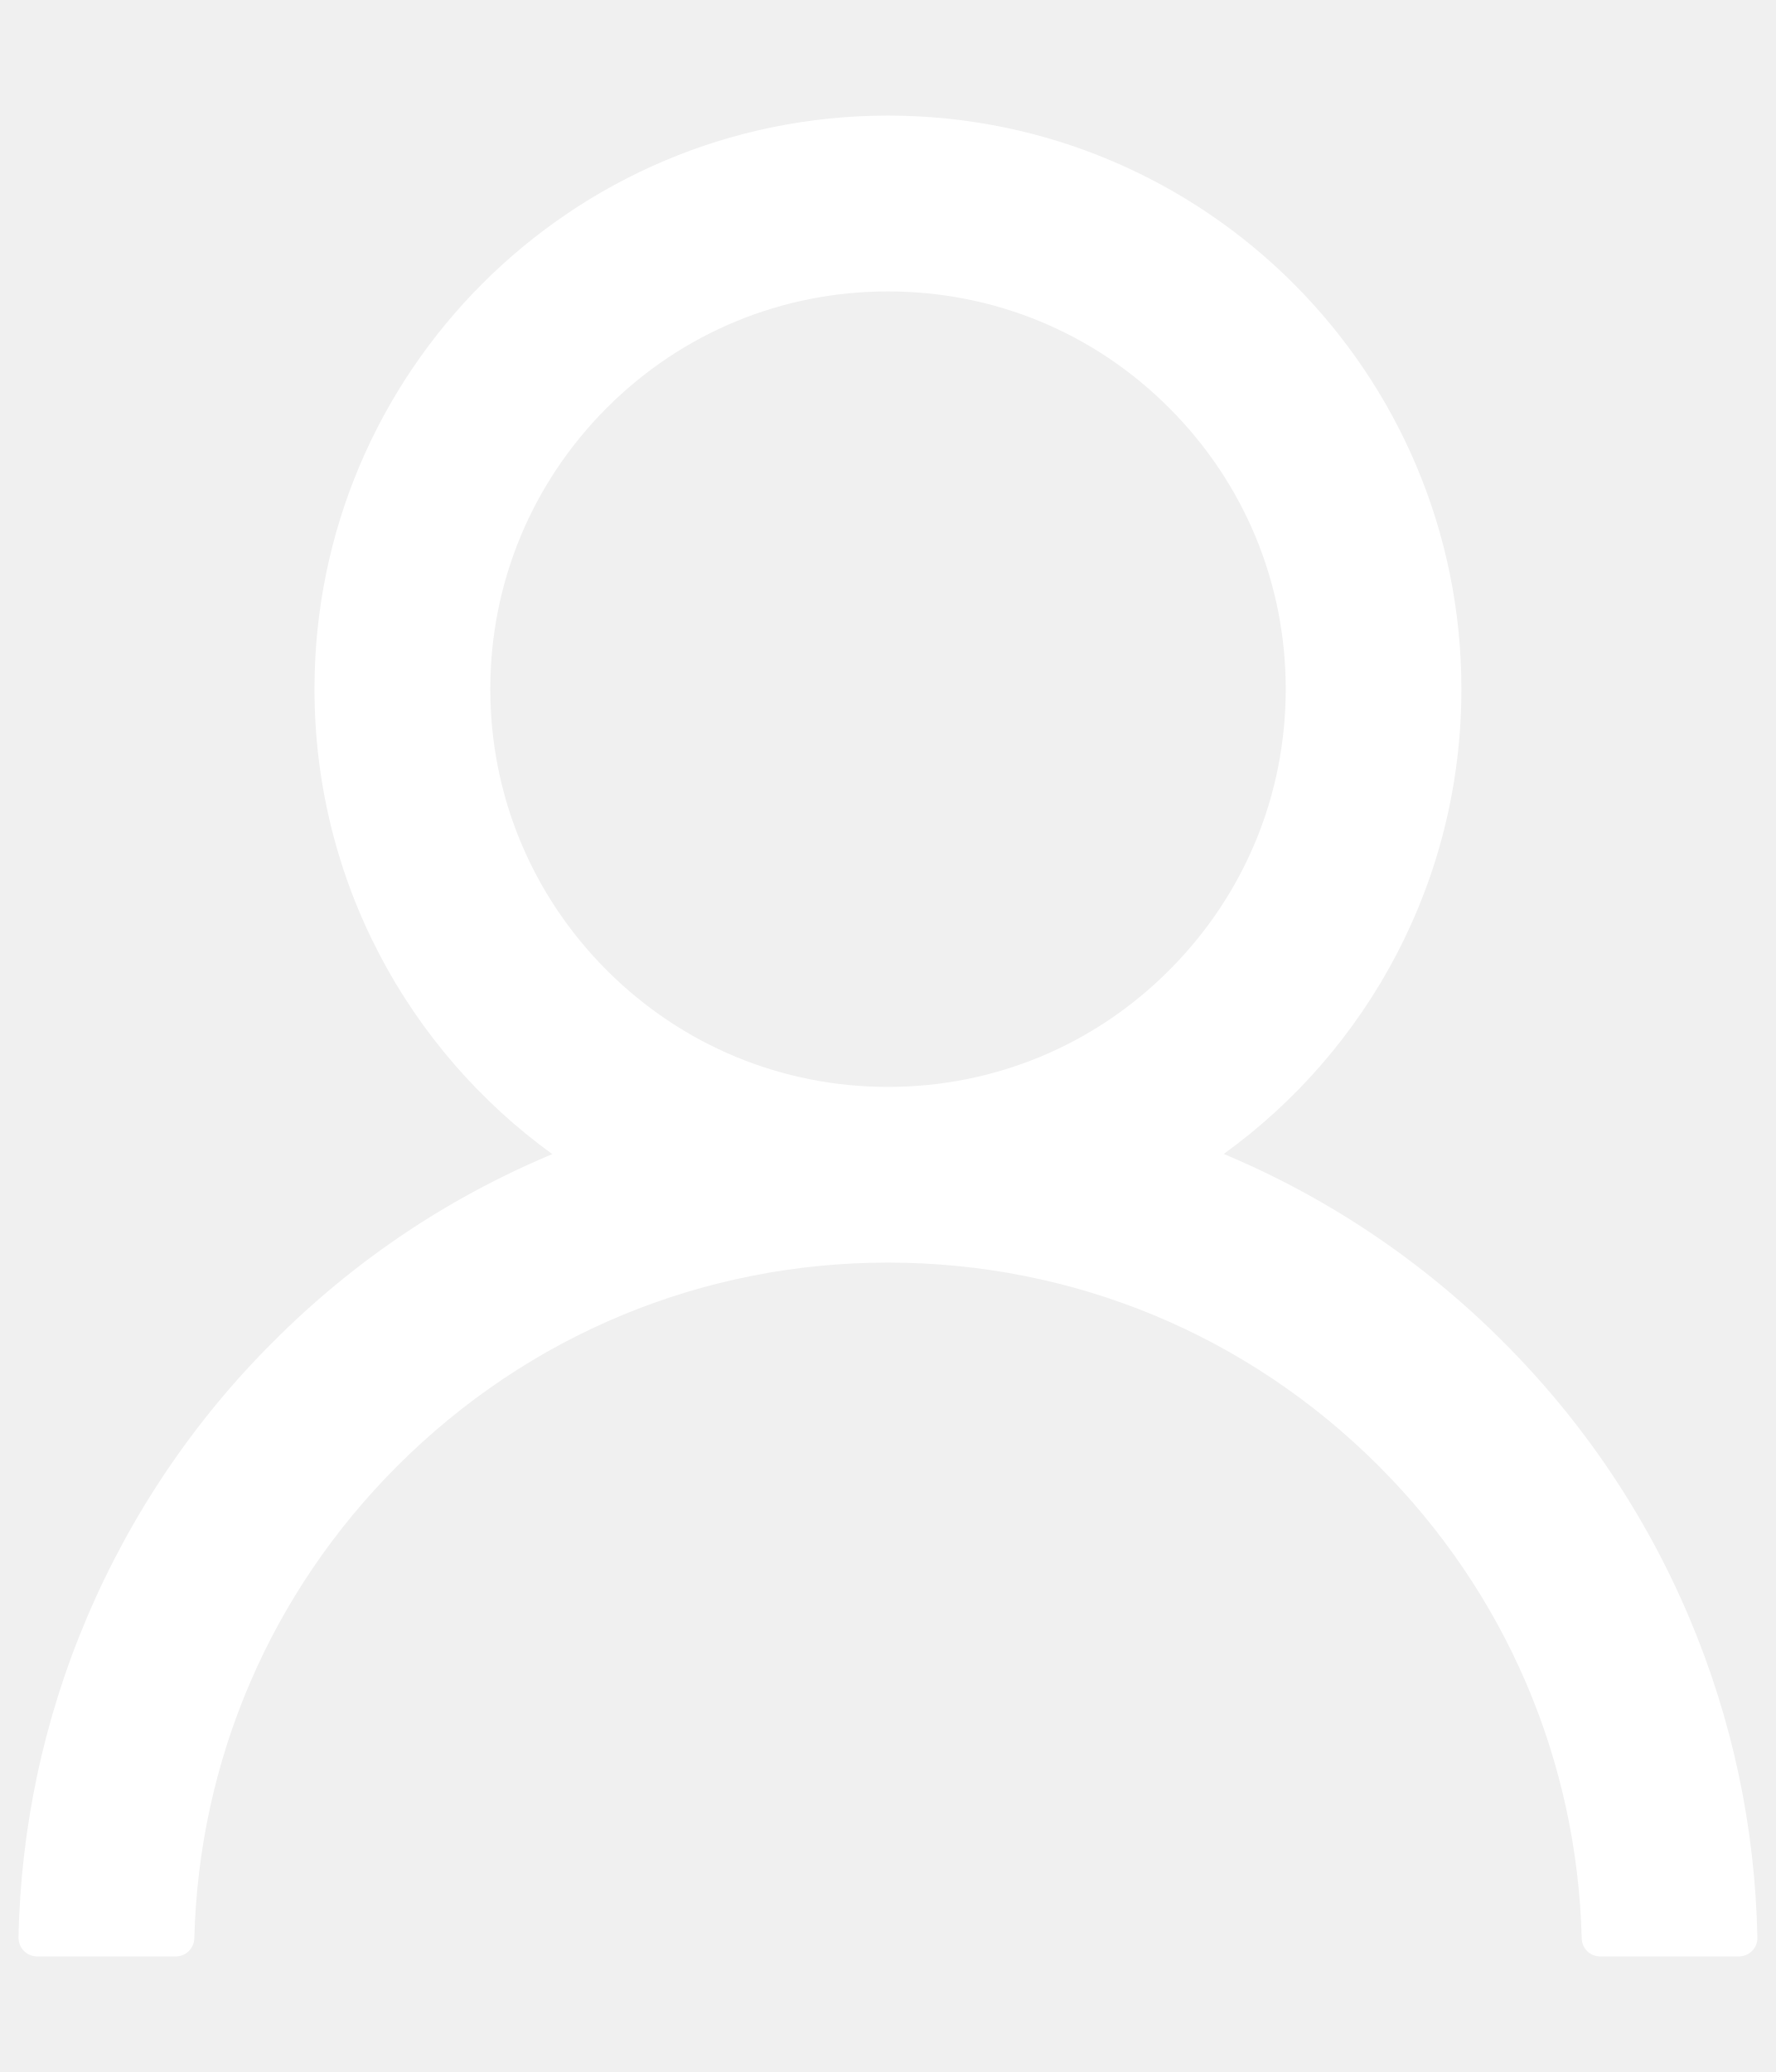
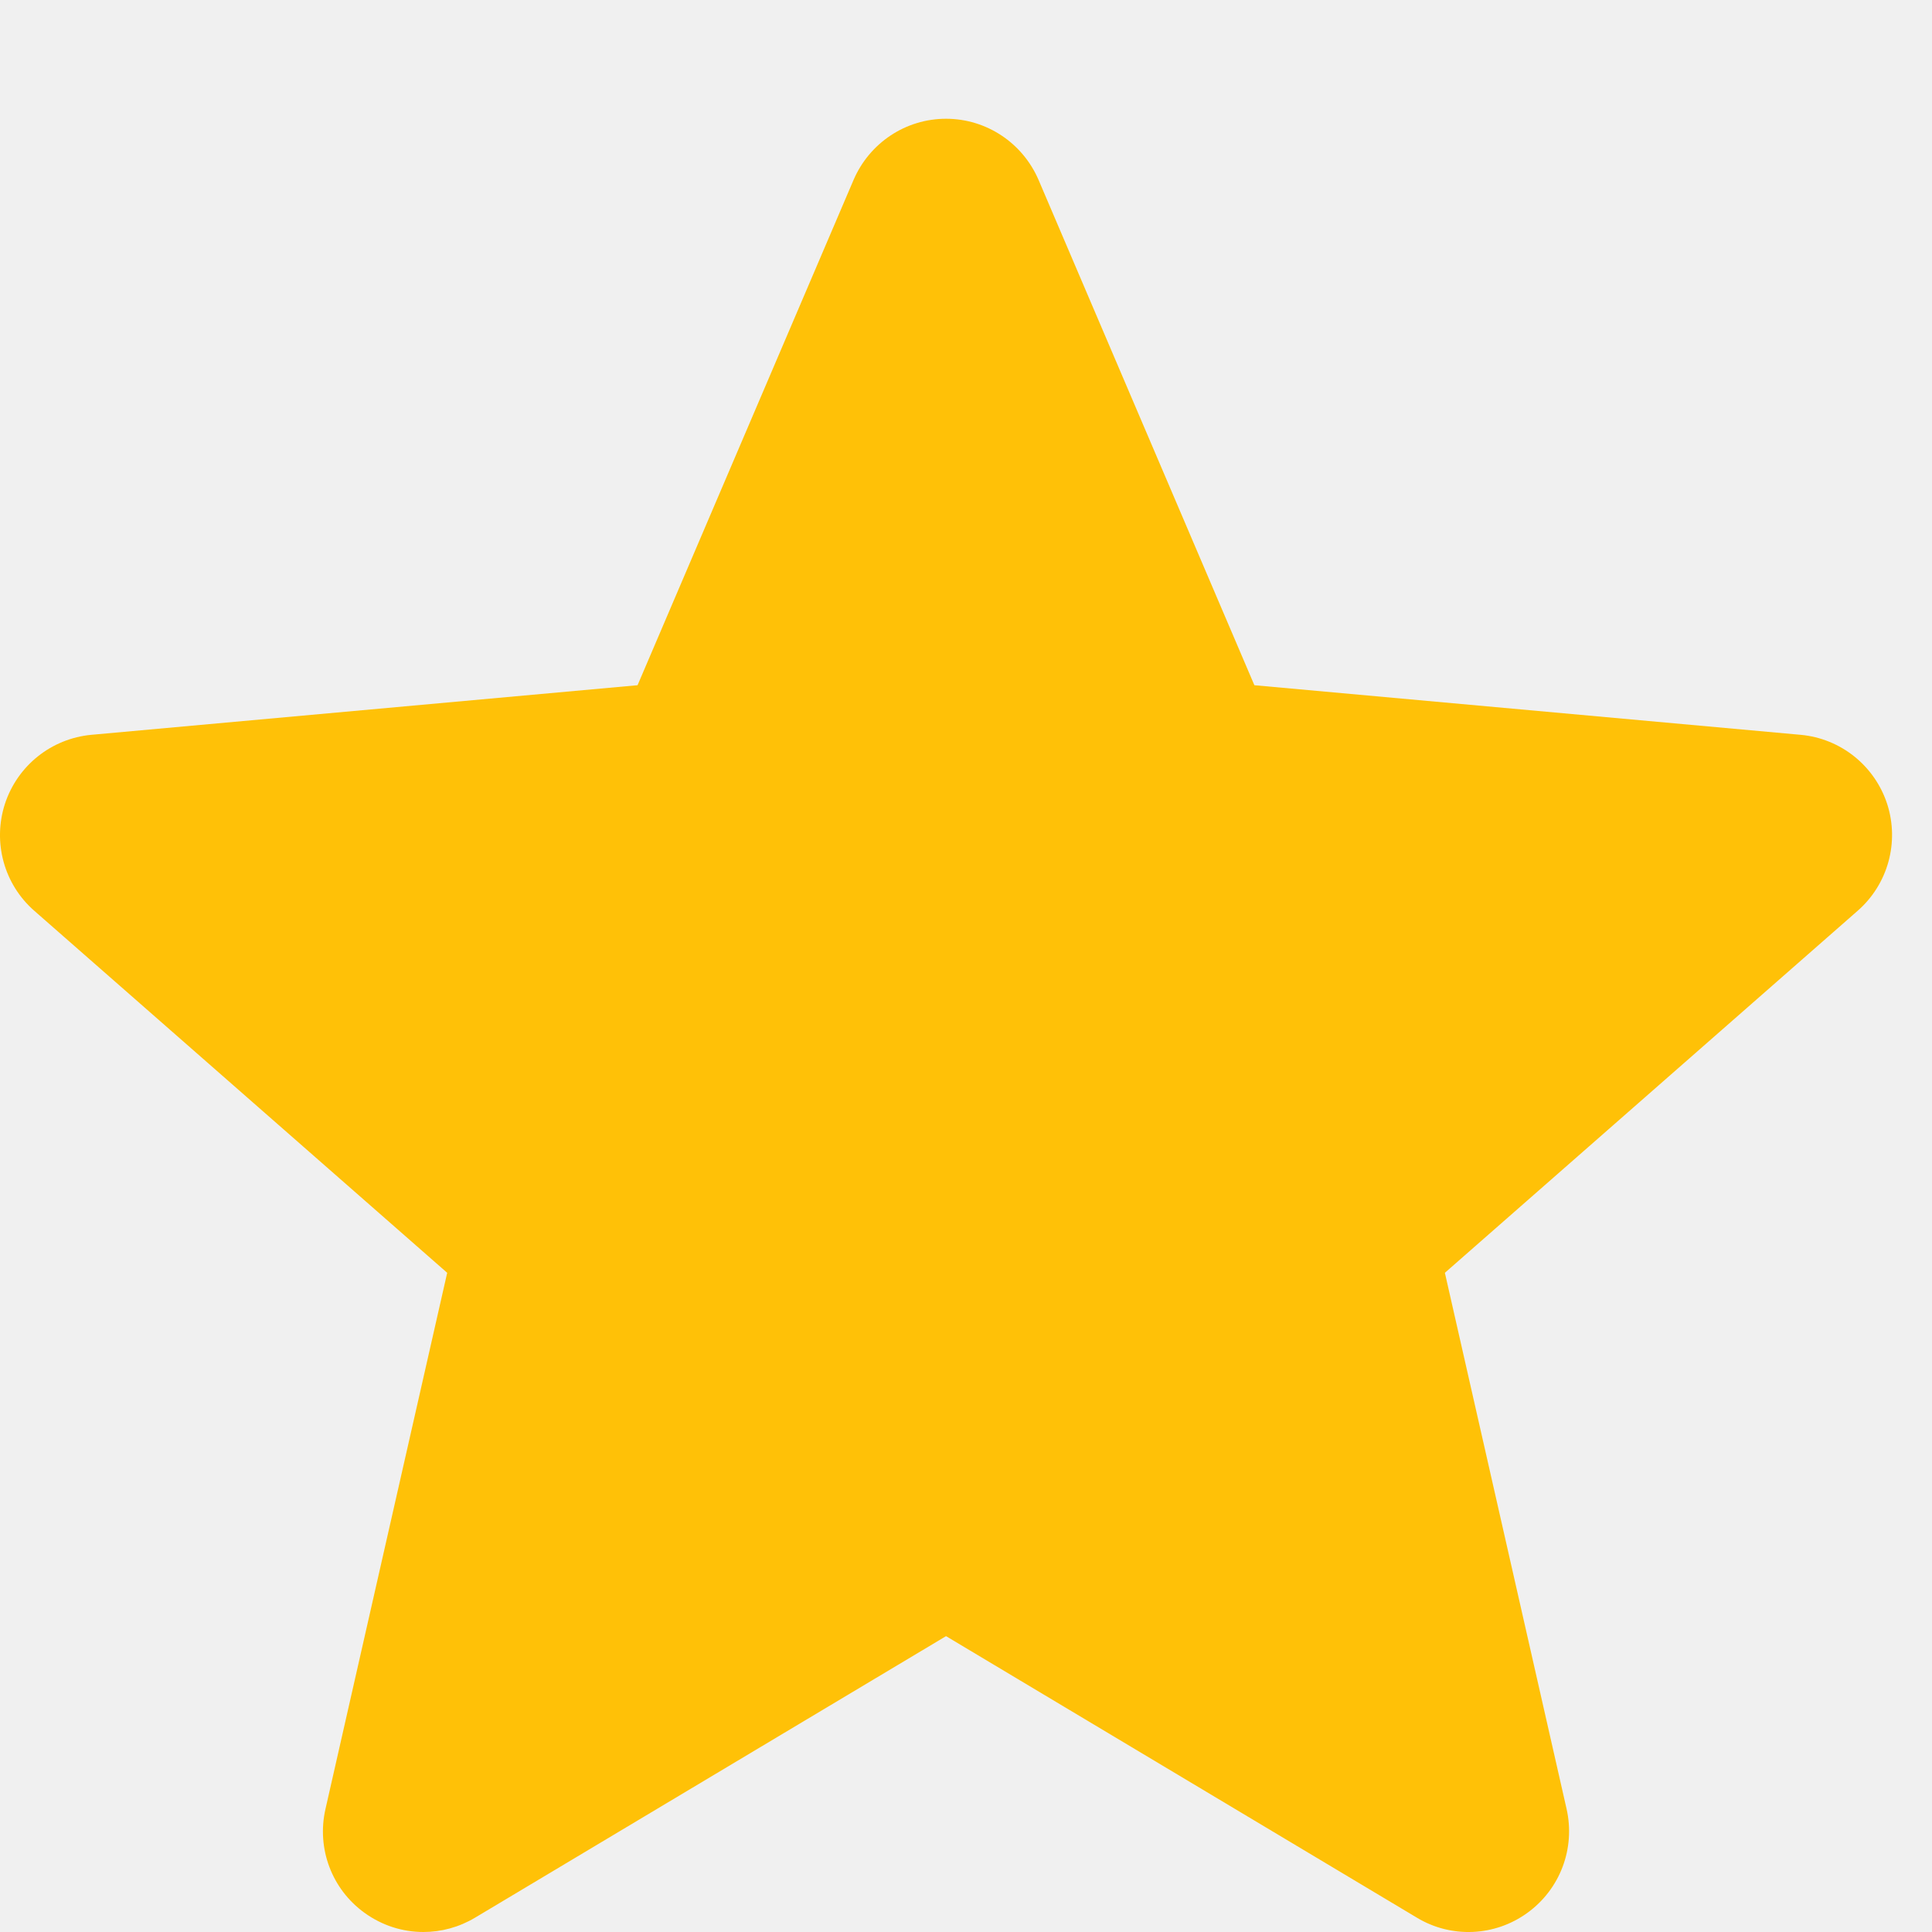
- <svg xmlns="http://www.w3.org/2000/svg" width="12" height="14" viewBox="0 0 12 14" fill="none">
-   <path d="M11.415 10.931C11.12 10.233 10.692 9.599 10.155 9.064C9.62 8.528 8.986 8.1 8.288 7.805C8.282 7.802 8.275 7.8 8.269 7.797C9.243 7.094 9.875 5.948 9.875 4.656C9.875 2.516 8.141 0.781 6 0.781C3.86 0.781 2.125 2.516 2.125 4.656C2.125 5.948 2.758 7.094 3.732 7.798C3.725 7.802 3.719 7.803 3.713 7.806C3.013 8.102 2.385 8.525 1.846 9.066C1.309 9.601 0.882 10.235 0.586 10.933C0.296 11.616 0.14 12.348 0.125 13.091C0.125 13.107 0.128 13.124 0.134 13.139C0.14 13.155 0.149 13.169 0.161 13.181C0.173 13.193 0.186 13.203 0.202 13.209C0.217 13.215 0.234 13.219 0.25 13.219H1.188C1.257 13.219 1.311 13.164 1.313 13.097C1.344 11.891 1.829 10.761 2.685 9.905C3.571 9.019 4.747 8.531 6 8.531C7.254 8.531 8.43 9.019 9.316 9.905C10.172 10.761 10.657 11.891 10.688 13.097C10.69 13.166 10.744 13.219 10.813 13.219H11.75C11.767 13.219 11.784 13.215 11.799 13.209C11.814 13.203 11.828 13.193 11.84 13.181C11.852 13.169 11.861 13.155 11.867 13.139C11.873 13.124 11.876 13.107 11.875 13.091C11.86 12.344 11.705 11.617 11.415 10.931V10.931ZM6 7.344C5.283 7.344 4.608 7.064 4.1 6.556C3.593 6.048 3.313 5.373 3.313 4.656C3.313 3.939 3.593 3.264 4.1 2.756C4.608 2.248 5.283 1.969 6 1.969C6.718 1.969 7.393 2.248 7.9 2.756C8.408 3.264 8.688 3.939 8.688 4.656C8.688 5.373 8.408 6.048 7.9 6.556C7.393 7.064 6.718 7.344 6 7.344Z" fill="white" />
+ <svg xmlns="http://www.w3.org/2000/svg" width="15" height="15" viewBox="0 0 15 15" fill="none">
+   <path d="M14.652 6.242C14.555 5.945 14.291 5.733 13.979 5.705L9.739 5.32L8.063 1.396C7.939 1.109 7.658 0.922 7.345 0.922C7.032 0.922 6.751 1.109 6.627 1.397L4.95 5.32L0.71 5.705C0.398 5.734 0.135 5.945 0.038 6.242C-0.058 6.54 0.031 6.866 0.267 7.072L3.472 9.882L2.527 14.045C2.457 14.351 2.576 14.668 2.83 14.851C2.967 14.95 3.126 15 3.287 15C3.426 15 3.564 14.963 3.688 14.889L7.345 12.703L11.001 14.889C11.268 15.05 11.606 15.035 11.859 14.851C12.113 14.667 12.232 14.351 12.163 14.045L11.218 9.882L14.422 7.072C14.658 6.866 14.748 6.54 14.652 6.242Z" fill="#FFC107" />
</svg>
